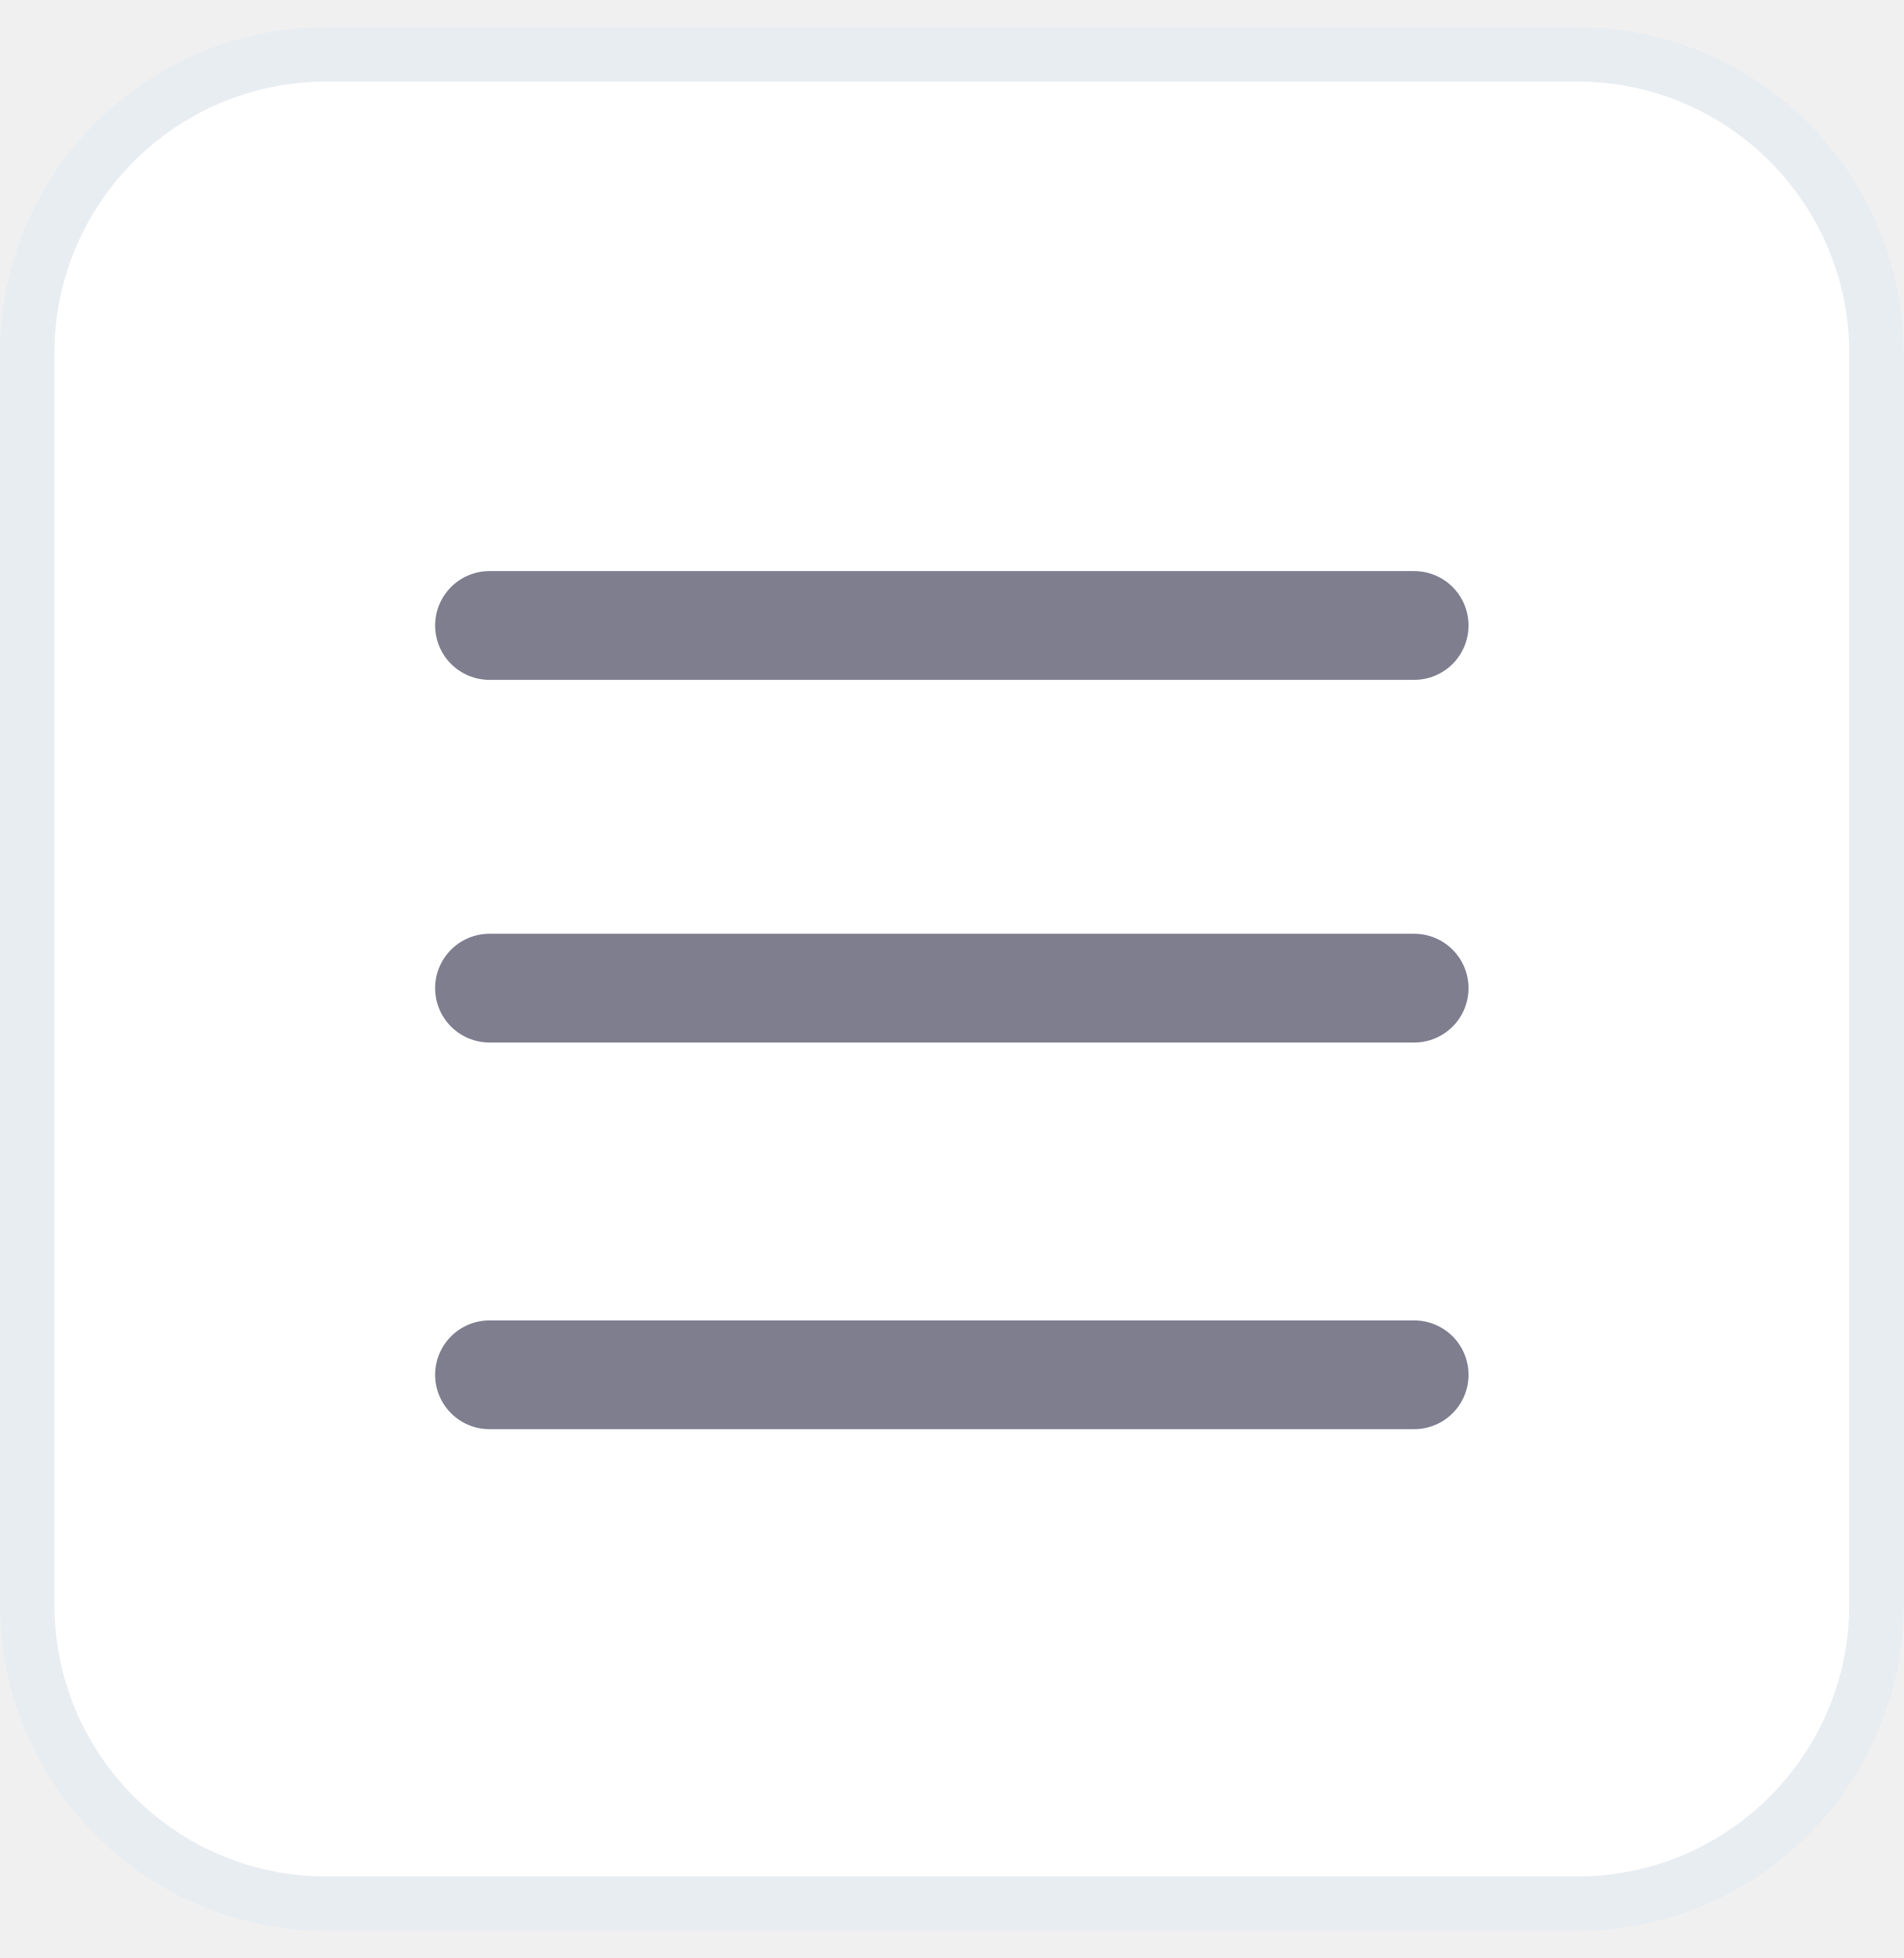
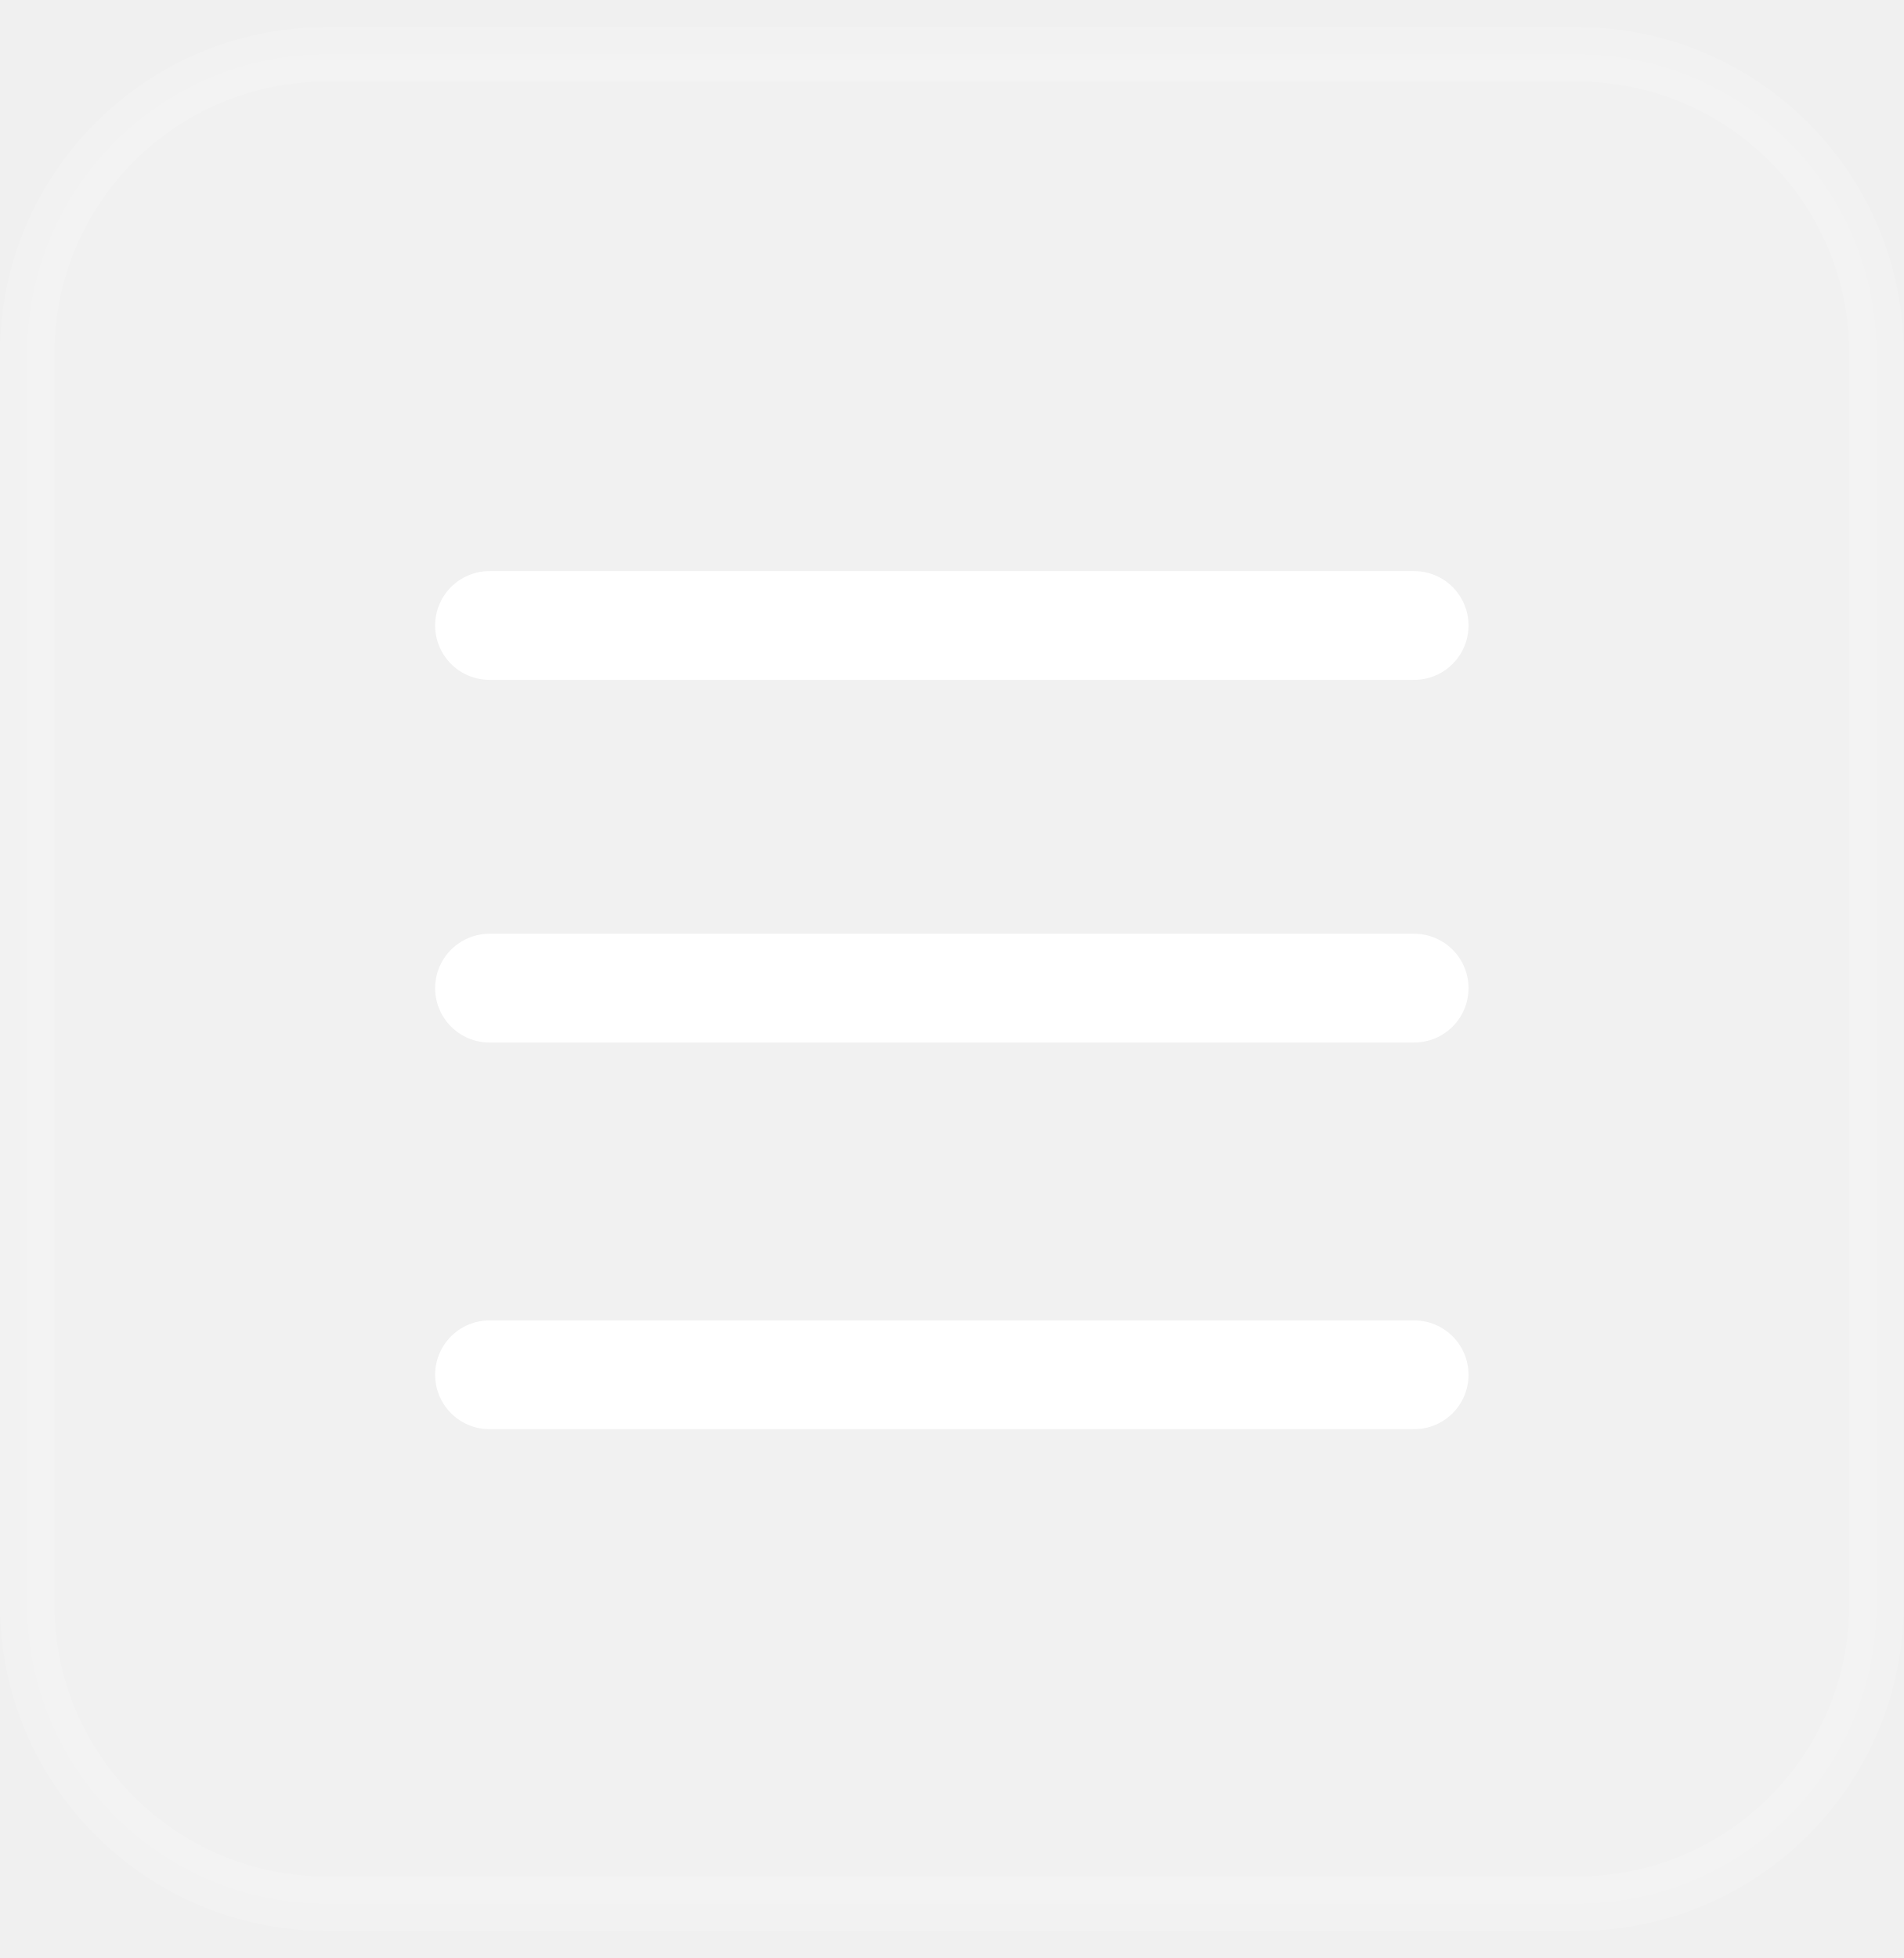
<svg xmlns="http://www.w3.org/2000/svg" width="35" height="36" viewBox="0 0 35 36" fill="none">
-   <rect x="0.5" y="1" width="34" height="34" rx="5.5" fill="white" />
-   <rect x="0.5" y="1" width="34" height="34" rx="5.5" stroke="#E8EDF2" />
+   <rect x="0.5" y="1" width="34" height="34" rx="5.5" fill="white" fill-opacity="0.08" />
+   <rect x="0.5" y="1" width="34" height="34" rx="5.5" stroke="white" stroke-opacity="0.15" />
  <g clip-path="url(#clip0_1282_4505)">
-     <path d="M9 11.5H26" stroke="#7E7E8F" stroke-width="2" stroke-linecap="round" />
-     <path d="M9 18.168H26" stroke="#7E7E8F" stroke-width="2" stroke-linecap="round" />
-     <path d="M9 25.277H26" stroke="#7E7E8F" stroke-width="2" stroke-linecap="round" />
+     <path d="M9 11.5H26" stroke="white" stroke-width="2" stroke-linecap="round" />
+     <path d="M9 18.168H26" stroke="white" stroke-width="2" stroke-linecap="round" />
+     <path d="M9 25.277H26" stroke="white" stroke-width="2" stroke-linecap="round" />
  </g>
  <defs>
    <clipPath id="clip0_1282_4505">
      <rect width="31" height="31" fill="white" transform="translate(2 2.5)" />
    </clipPath>
  </defs>
</svg>
